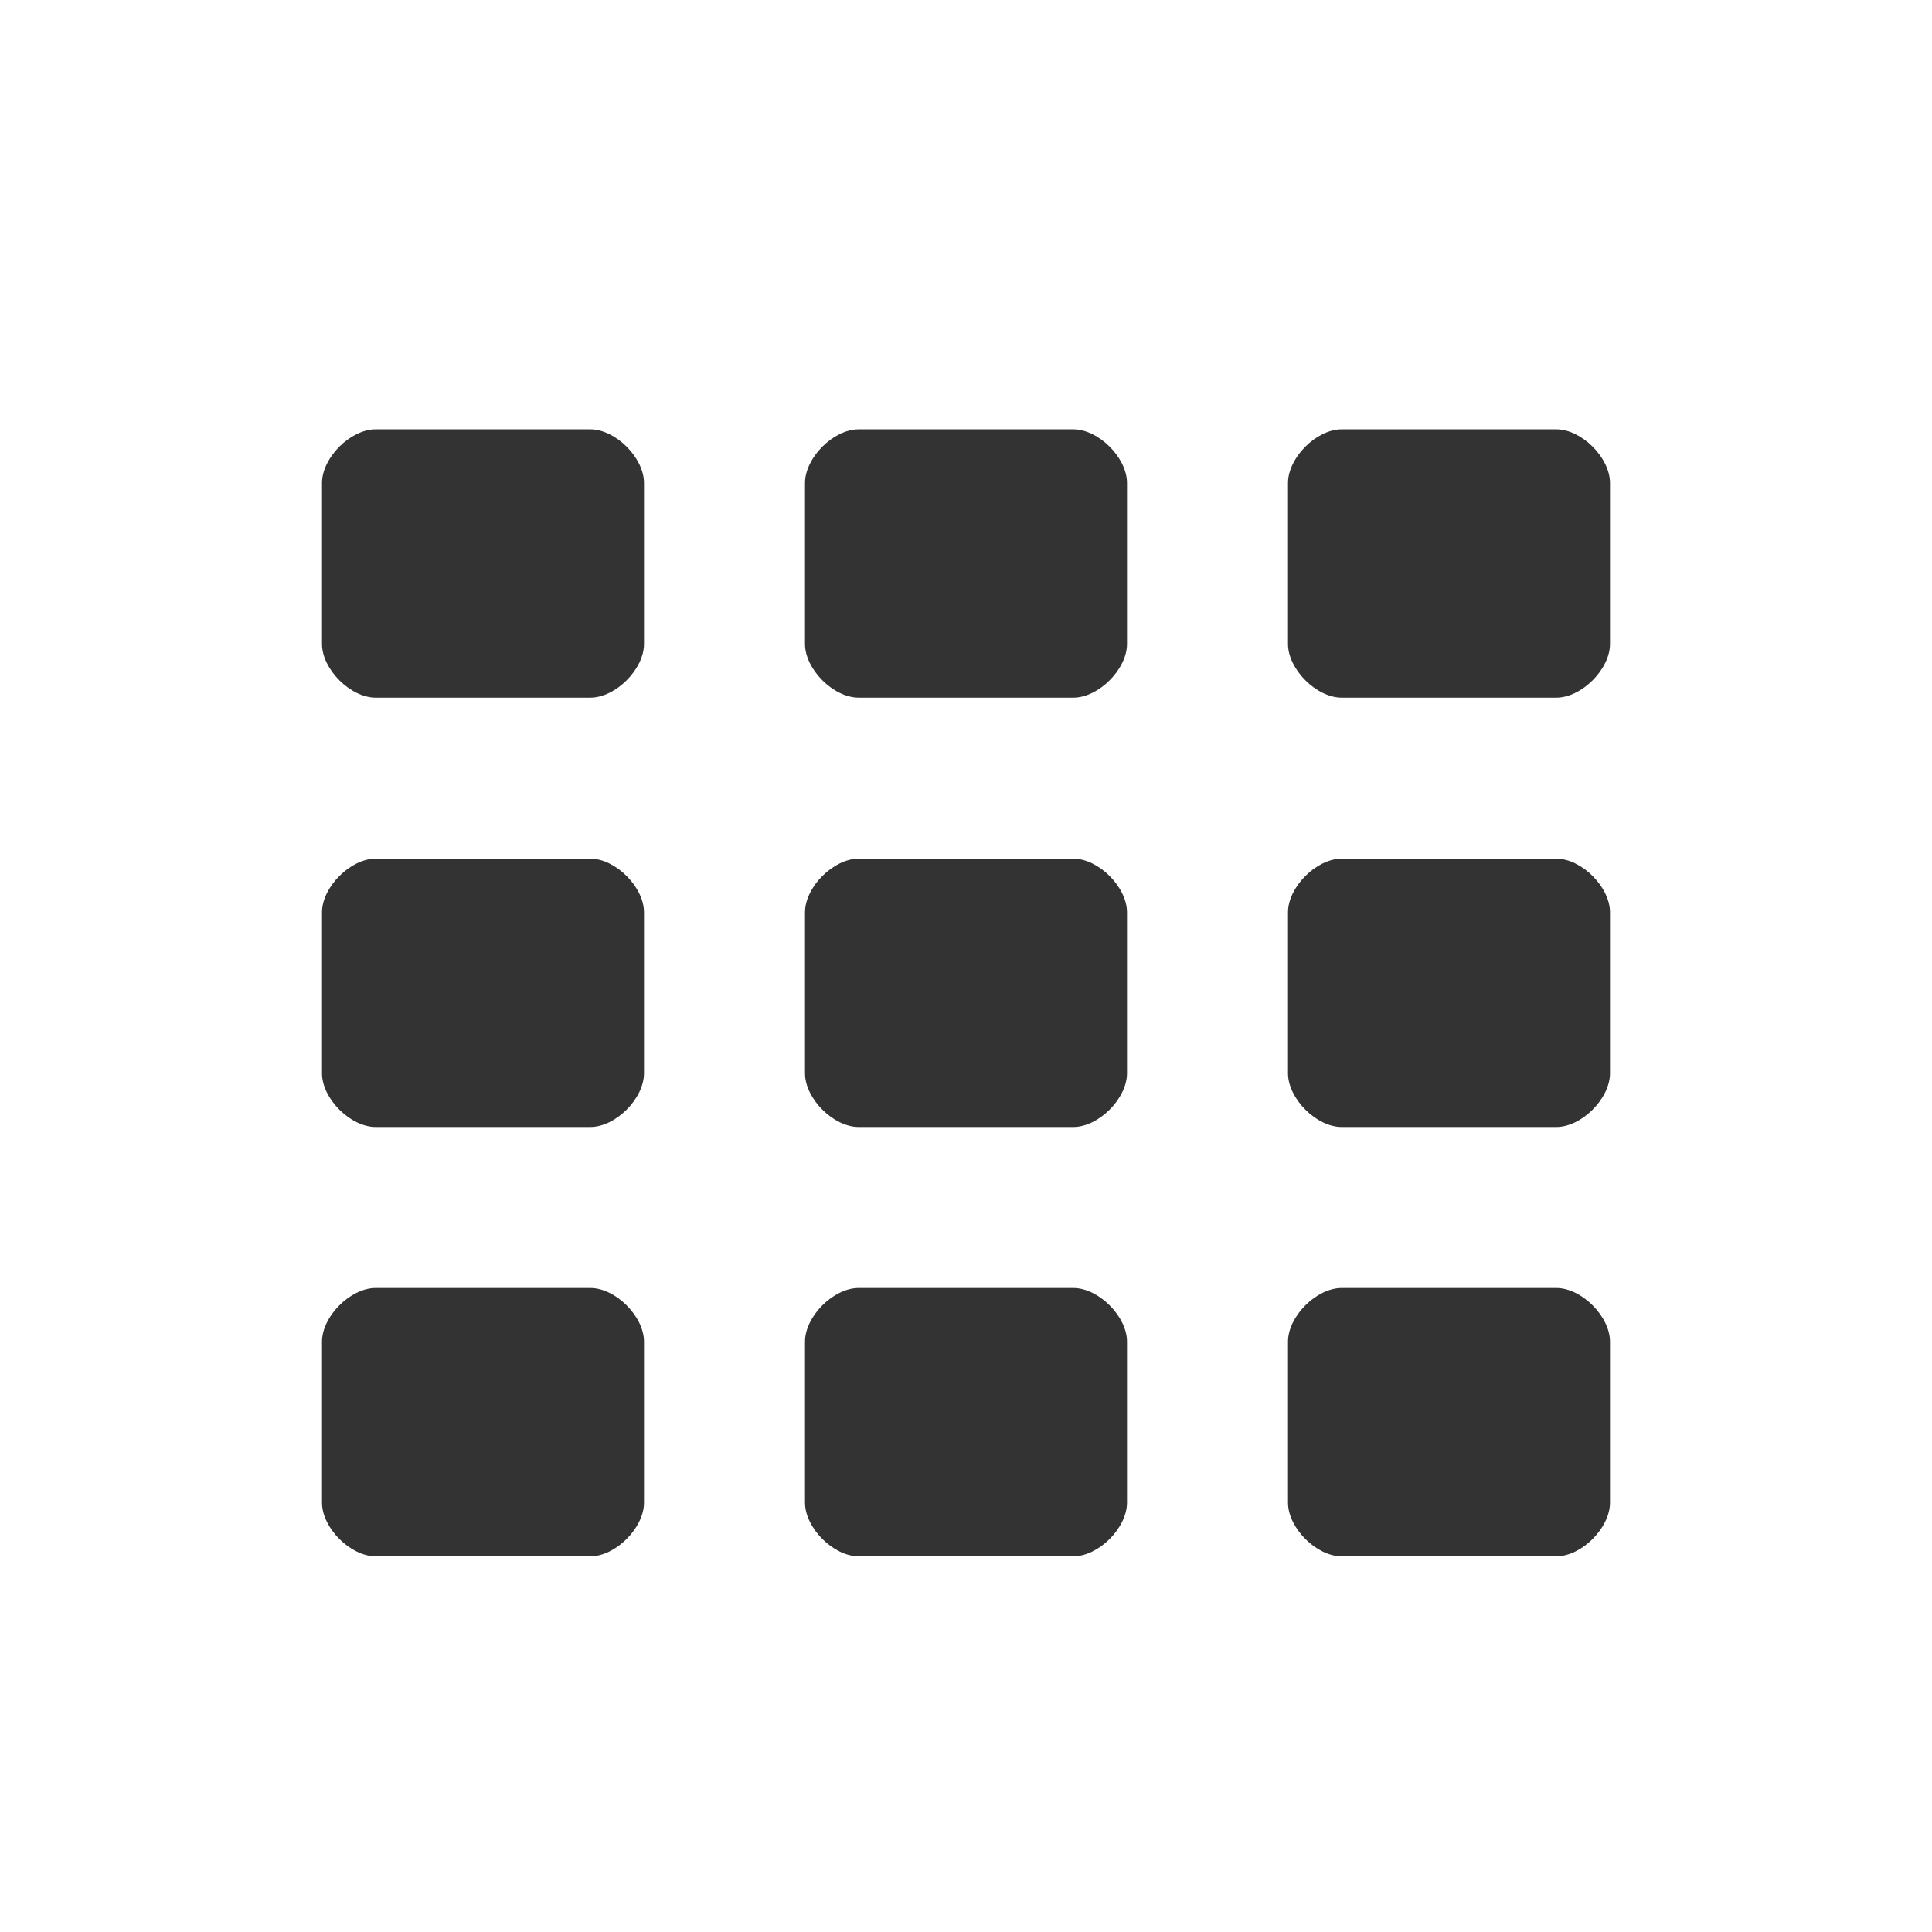
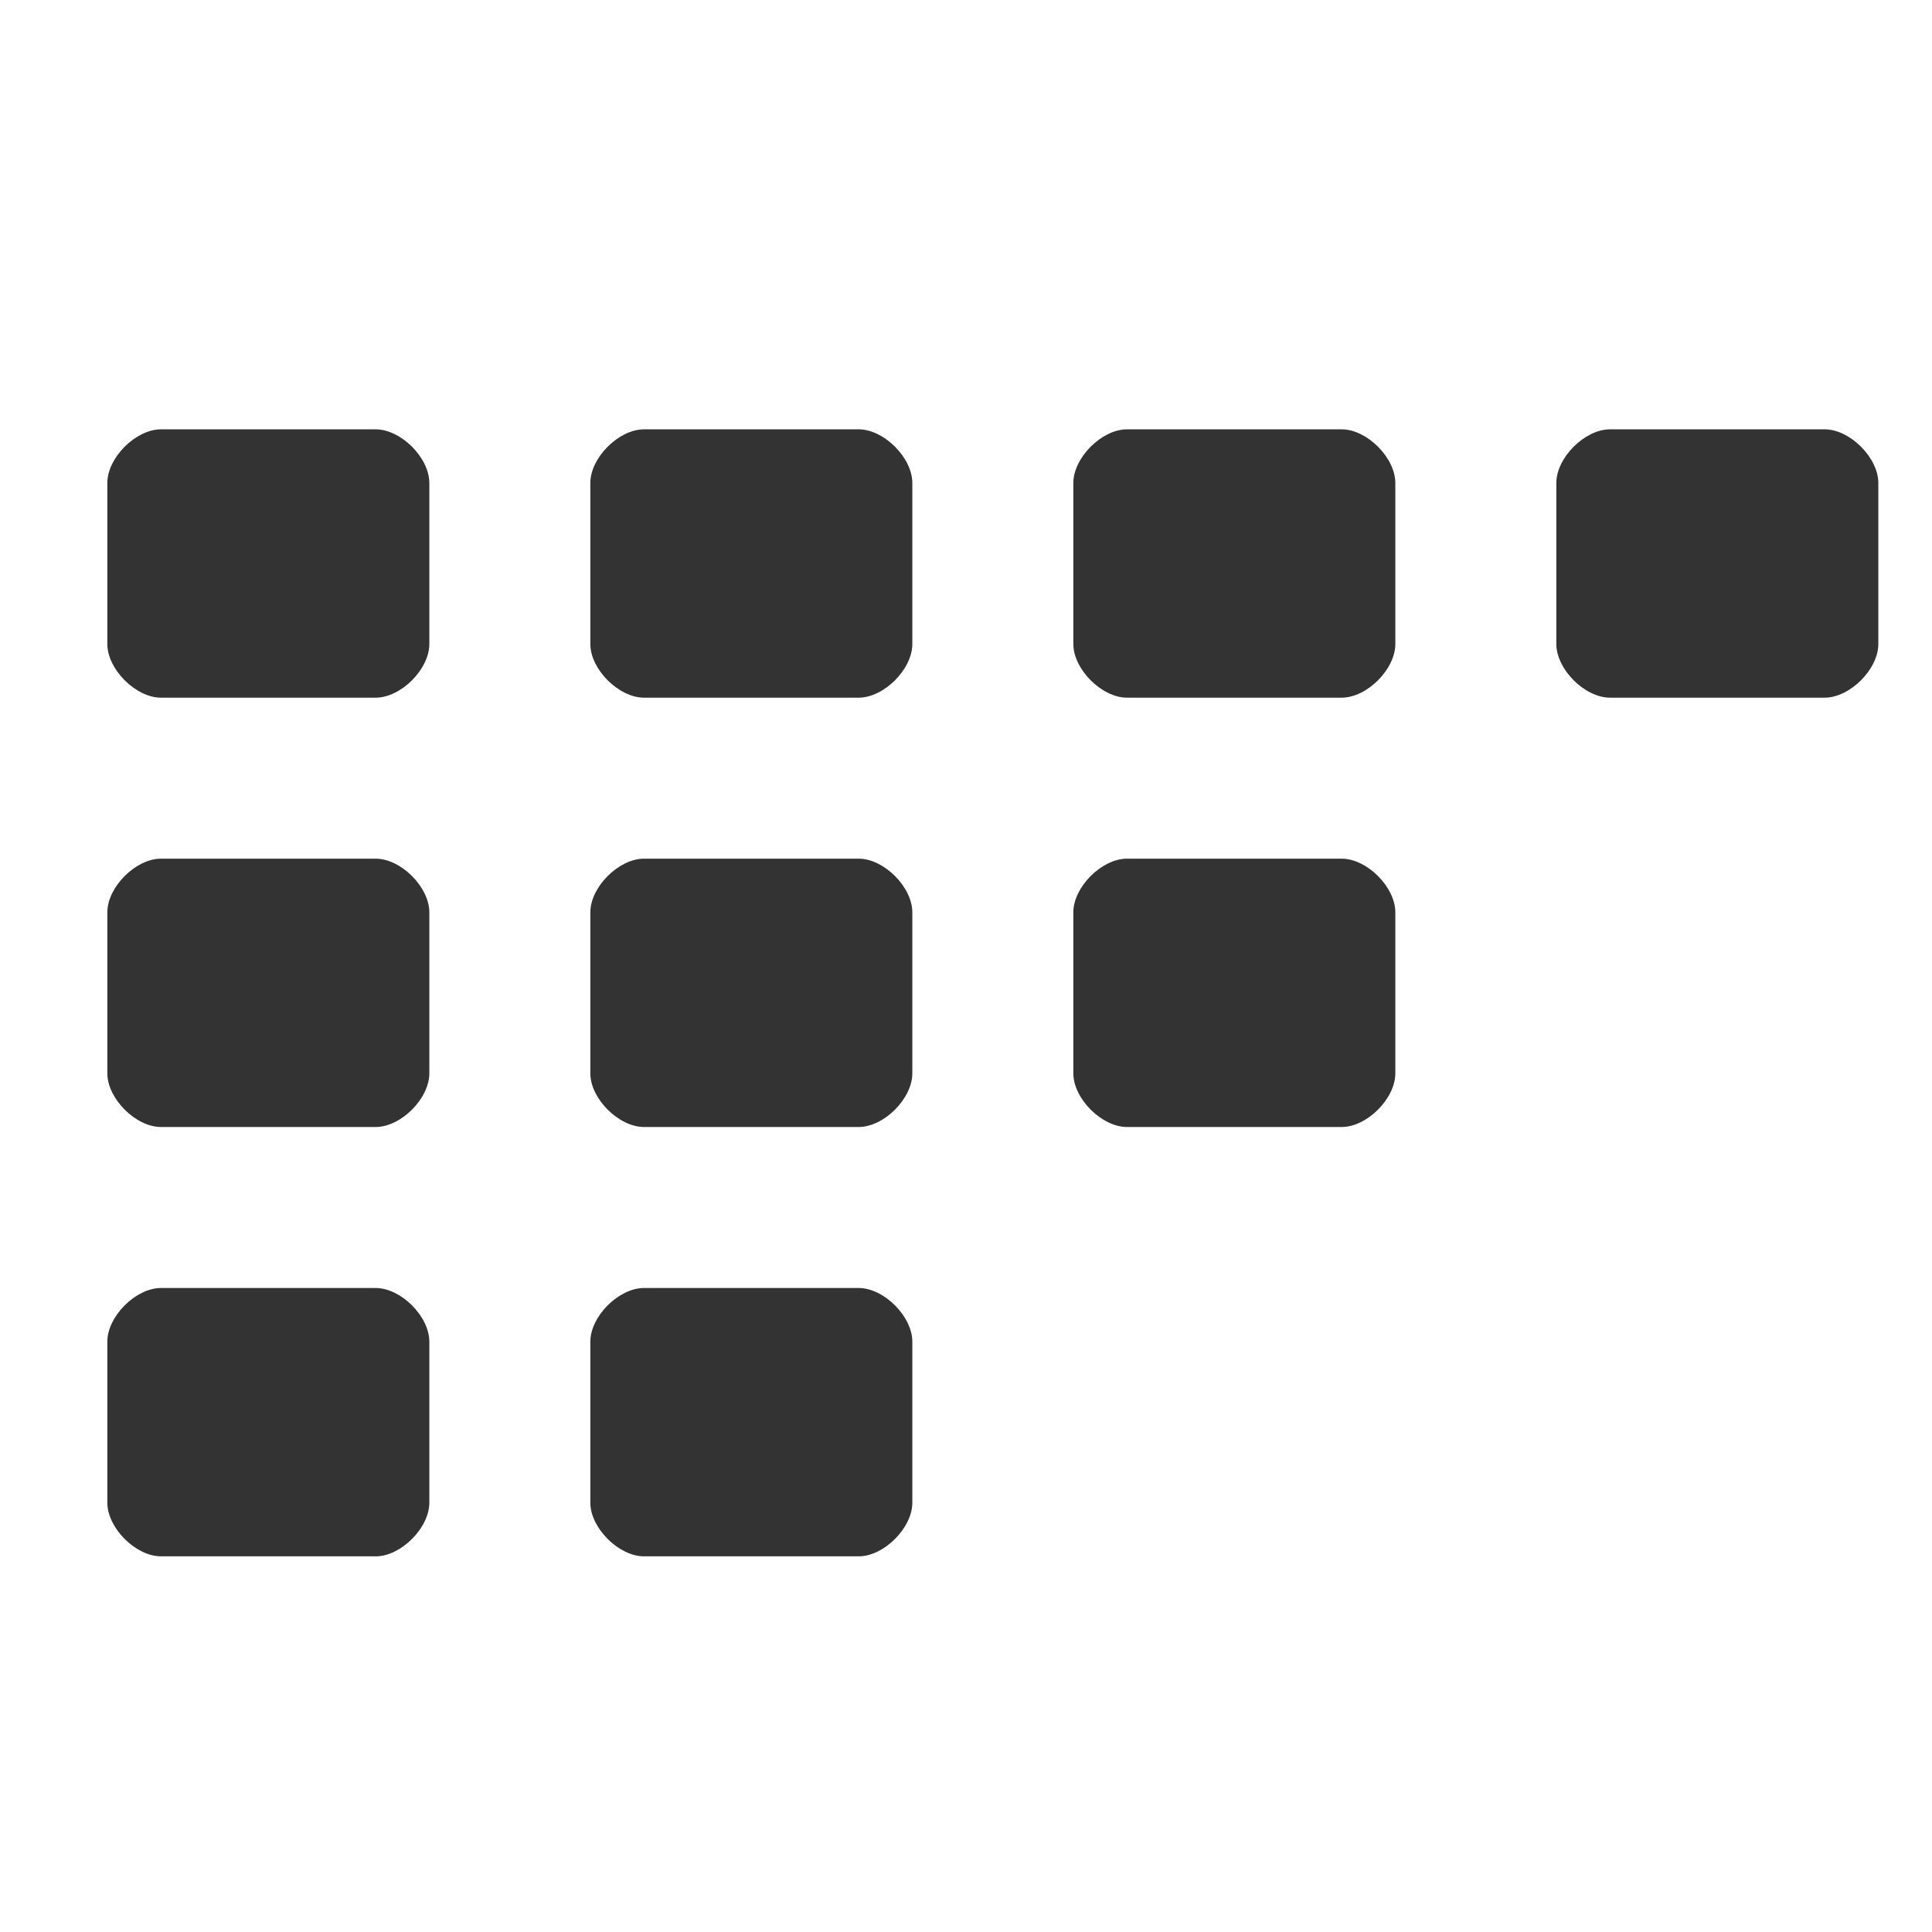
<svg xmlns="http://www.w3.org/2000/svg" width="36" height="36" id="svg2985" version="1.1">
  <defs id="defs2987" />
  <g id="layer1" transform="translate(0,-28)">
-     <g id="g3020" style="fill:#333333;fill-opacity:1">
-       <path id="path4272" d="m 15,48 c 0,0.471 0.529,1 1,1 1,0 3,0 4,0 0.471,0 1,-0.529 1,-1 0,-1 0,-2 0,-3 0,-0.471 -0.529,-1 -1,-1 -1,0 -3,0 -4,0 -0.471,0 -1,0.529 -1,1 0,1 0,2 0,3 z" style="fill:#333333;fill-opacity:1;stroke:none" />
-       <path style="fill:#333333;fill-opacity:1;stroke:none" d="m 15,40 c 0,0.471 0.529,1 1,1 1,0 3,0 4,0 0.471,0 1,-0.529 1,-1 0,-1 0,-2 0,-3 0,-0.471 -0.529,-1 -1,-1 -1,0 -3,0 -4,0 -0.471,0 -1,0.529 -1,1 0,1 0,2 0,3 z" id="path4274" />
-       <path style="fill:#333333;fill-opacity:1;stroke:none" d="m 15,56 c 0,0.471 0.529,1 1,1 1,0 3,0 4,0 0.471,0 1,-0.529 1,-1 0,-1 0,-2 0,-3 0,-0.471 -0.529,-1 -1,-1 -1,0 -3,0 -4,0 -0.471,0 -1,0.529 -1,1 0,1 0,2 0,3 z" id="path3003" />
-       <path style="fill:#333333;fill-opacity:1;stroke:none" d="m 6,48 c 0,0.471 0.529,1 1,1 1,0 3,0 4,0 0.471,0 1,-0.529 1,-1 0,-1 0,-2 0,-3 0,-0.471 -0.529,-1 -1,-1 -1,0 -3,0 -4,0 -0.471,0 -1,0.529 -1,1 0,1 0,2 0,3 z" id="path3012" />
-       <path id="path3014" d="m 6,40 c 0,0.471 0.529,1 1,1 1,0 3,0 4,0 0.471,0 1,-0.529 1,-1 0,-1 0,-2 0,-3 0,-0.471 -0.529,-1 -1,-1 -1,0 -3,0 -4,0 -0.471,0 -1,0.529 -1,1 0,1 0,2 0,3 z" style="fill:#333333;fill-opacity:1;stroke:none" />
-       <path id="path3016" d="m 6,56 c 0,0.471 0.529,1 1,1 1,0 3,0 4,0 0.471,0 1,-0.529 1,-1 0,-1 0,-2 0,-3 0,-0.471 -0.529,-1 -1,-1 -1,0 -3,0 -4,0 -0.471,0 -1,0.529 -1,1 0,1 0,2 0,3 z" style="fill:#333333;fill-opacity:1;stroke:none" />
-       <path id="path3020" d="m 24,48 c 0,0.471 0.529,1 1,1 1,0 3,0 4,0 0.471,0 1,-0.529 1,-1 0,-1 0,-2 0,-3 0,-0.471 -0.529,-1 -1,-1 -1,0 -3,0 -4,0 -0.471,0 -1,0.529 -1,1 0,1 0,2 0,3 z" style="fill:#333333;fill-opacity:1;stroke:none" />
-       <path style="fill:#333333;fill-opacity:1;stroke:none" d="m 24,40 c 0,0.471 0.529,1 1,1 1,0 3,0 4,0 0.471,0 1,-0.529 1,-1 0,-1 0,-2 0,-3 0,-0.471 -0.529,-1 -1,-1 -1,0 -3,0 -4,0 -0.471,0 -1,0.529 -1,1 0,1 0,2 0,3 z" id="path3022" />
-       <path style="fill:#333333;fill-opacity:1;stroke:none" d="m 24,56 c 0,0.471 0.529,1 1,1 1,0 3,0 4,0 0.471,0 1,-0.529 1,-1 0,-1 0,-2 0,-3 0,-0.471 -0.529,-1 -1,-1 -1,0 -3,0 -4,0 -0.471,0 -1,0.529 -1,1 0,1 0,2 0,3 z" id="path3024" />
-     </g>
+     <path style="fill:#333333;fill-opacity:1;stroke:none" d="m 11,48 c 0,0.471 0.529,1 1,1 1,0 3,0 4,0 0.471,0 1,-0.529 1,-1 0,-1 0,-2 0,-3 0,-0.471 -0.529,-1 -1,-1 -1,0 -3,0 -4,0 -0.471,0 -1,0.529 -1,1 0,1 0,2 0,3 z" id="path4272" />
+     <path id="path4274" d="m 11,40 c 0,0.471 0.529,1 1,1 1,0 3,0 4,0 0.471,0 1,-0.529 1,-1 0,-1 0,-2 0,-3 0,-0.471 -0.529,-1 -1,-1 -1,0 -3,0 -4,0 -0.471,0 -1,0.529 -1,1 0,1 0,2 0,3 z" style="fill:#333333;fill-opacity:1;stroke:none" />
+     <path id="path3003" d="m 11,56 c 0,0.471 0.529,1 1,1 1,0 3,0 4,0 0.471,0 1,-0.529 1,-1 0,-1 0,-2 0,-3 0,-0.471 -0.529,-1 -1,-1 -1,0 -3,0 -4,0 -0.471,0 -1,0.529 -1,1 0,1 0,2 0,3 z" style="fill:#333333;fill-opacity:1;stroke:none" />
+     <path id="path3012" d="m 2,48 c 0,0.471 0.529,1 1,1 1,0 3,0 4,0 0.471,0 1,-0.529 1,-1 0,-1 0,-2 0,-3 0,-0.471 -0.529,-1 -1,-1 -1,0 -3,0 -4,0 -0.471,0 -1,0.529 -1,1 0,1 0,2 0,3 z" style="fill:#333333;fill-opacity:1;stroke:none" />
+     <path style="fill:#333333;fill-opacity:1;stroke:none" d="m 2,40 c 0,0.471 0.529,1 1,1 1,0 3,0 4,0 0.471,0 1,-0.529 1,-1 0,-1 0,-2 0,-3 0,-0.471 -0.529,-1 -1,-1 -1,0 -3,0 -4,0 -0.471,0 -1,0.529 -1,1 0,1 0,2 0,3 z" id="path3014" />
+     <path style="fill:#333333;fill-opacity:1;stroke:none" d="m 2,56 c 0,0.471 0.529,1 1,1 1,0 3,0 4,0 0.471,0 1,-0.529 1,-1 0,-1 0,-2 0,-3 0,-0.471 -0.529,-1 -1,-1 -1,0 -3,0 -4,0 -0.471,0 -1,0.529 -1,1 0,1 0,2 0,3 z" id="path3016" />
+     <path style="fill:#333333;fill-opacity:1;stroke:none" d="m 20,48 c 0,0.471 0.529,1 1,1 1,0 3,0 4,0 0.471,0 1,-0.529 1,-1 0,-1 0,-2 0,-3 0,-0.471 -0.529,-1 -1,-1 -1,0 -3,0 -4,0 -0.471,0 -1,0.529 -1,1 0,1 0,2 0,3 z" id="path3020" />
+     <path id="path3022" d="m 20,40 c 0,0.471 0.529,1 1,1 1,0 3,0 4,0 0.471,0 1,-0.529 1,-1 0,-1 0,-2 0,-3 0,-0.471 -0.529,-1 -1,-1 -1,0 -3,0 -4,0 -0.471,0 -1,0.529 -1,1 0,1 0,2 0,3 z" style="fill:#333333;fill-opacity:1;stroke:none" />
+     <path style="fill:#333333;fill-opacity:1;stroke:none" d="m 29,40 c 0,0.471 0.529,1 1,1 1,0 3,0 4,0 0.471,0 1,-0.529 1,-1 0,-1 0,-2 0,-3 0,-0.471 -0.529,-1 -1,-1 -1,0 -3,0 -4,0 -0.471,0 -1,0.529 -1,1 0,1 0,2 0,3 z" id="path3004" />
  </g>
</svg>
